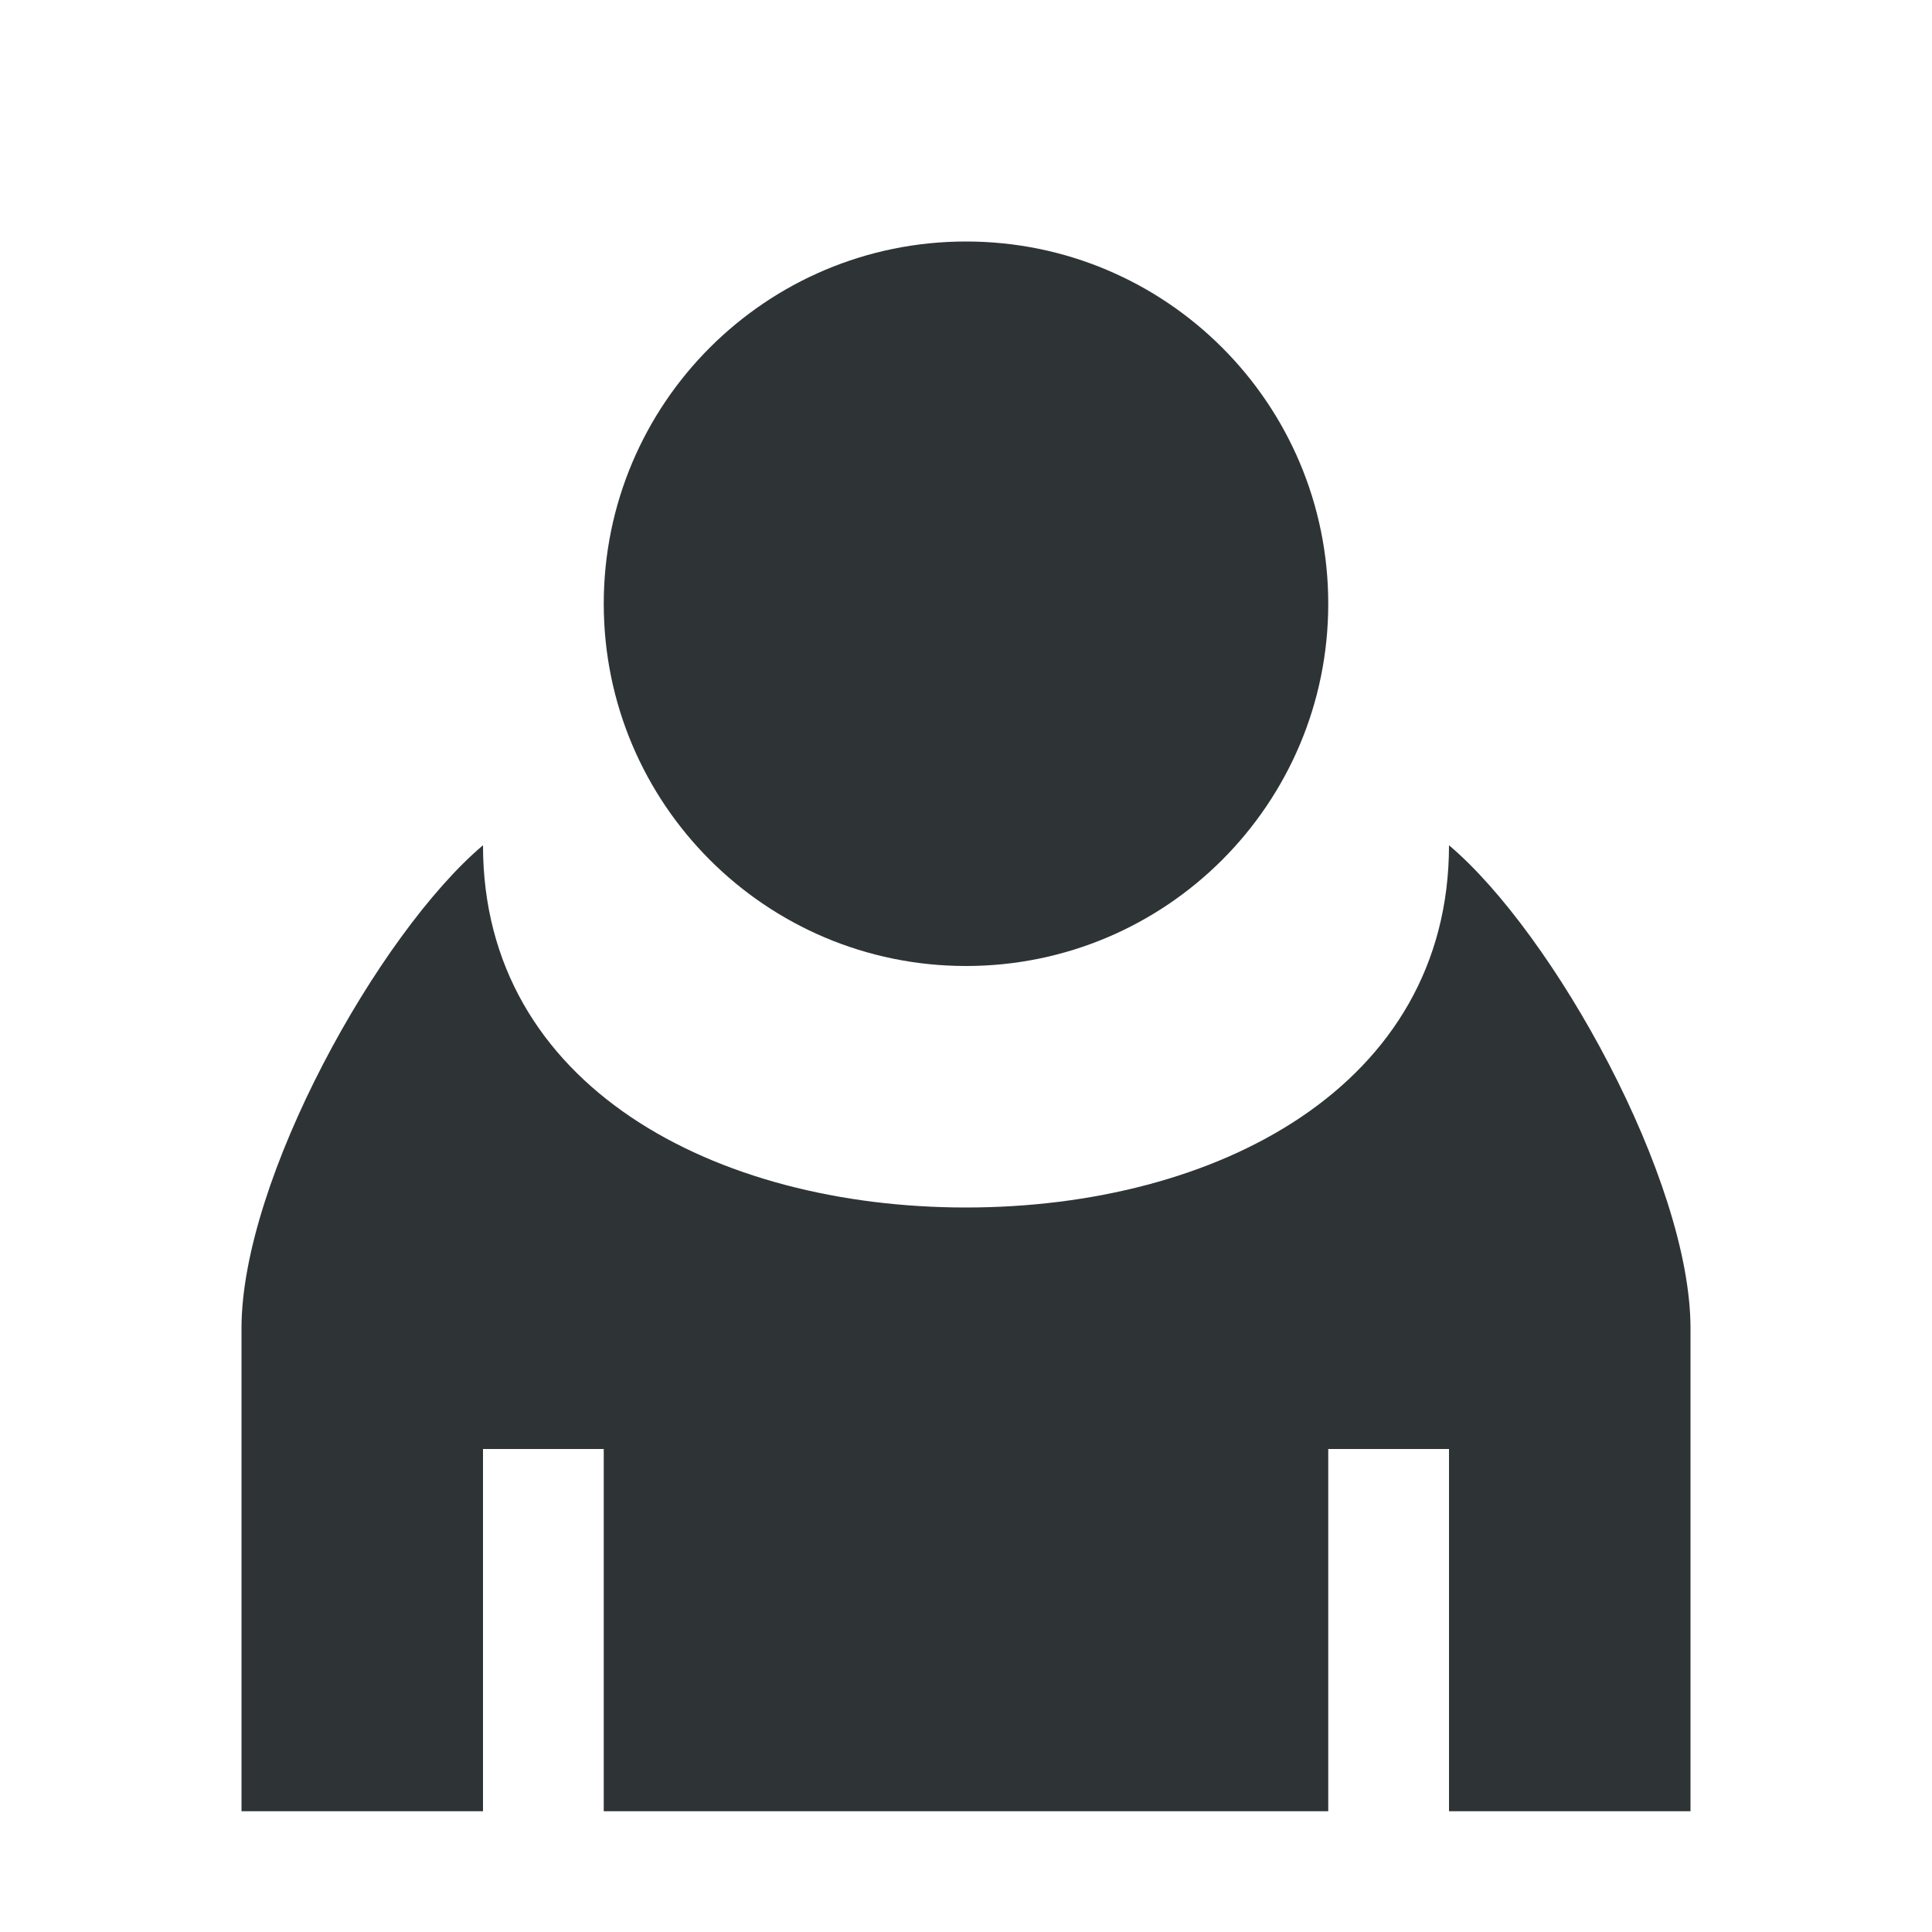
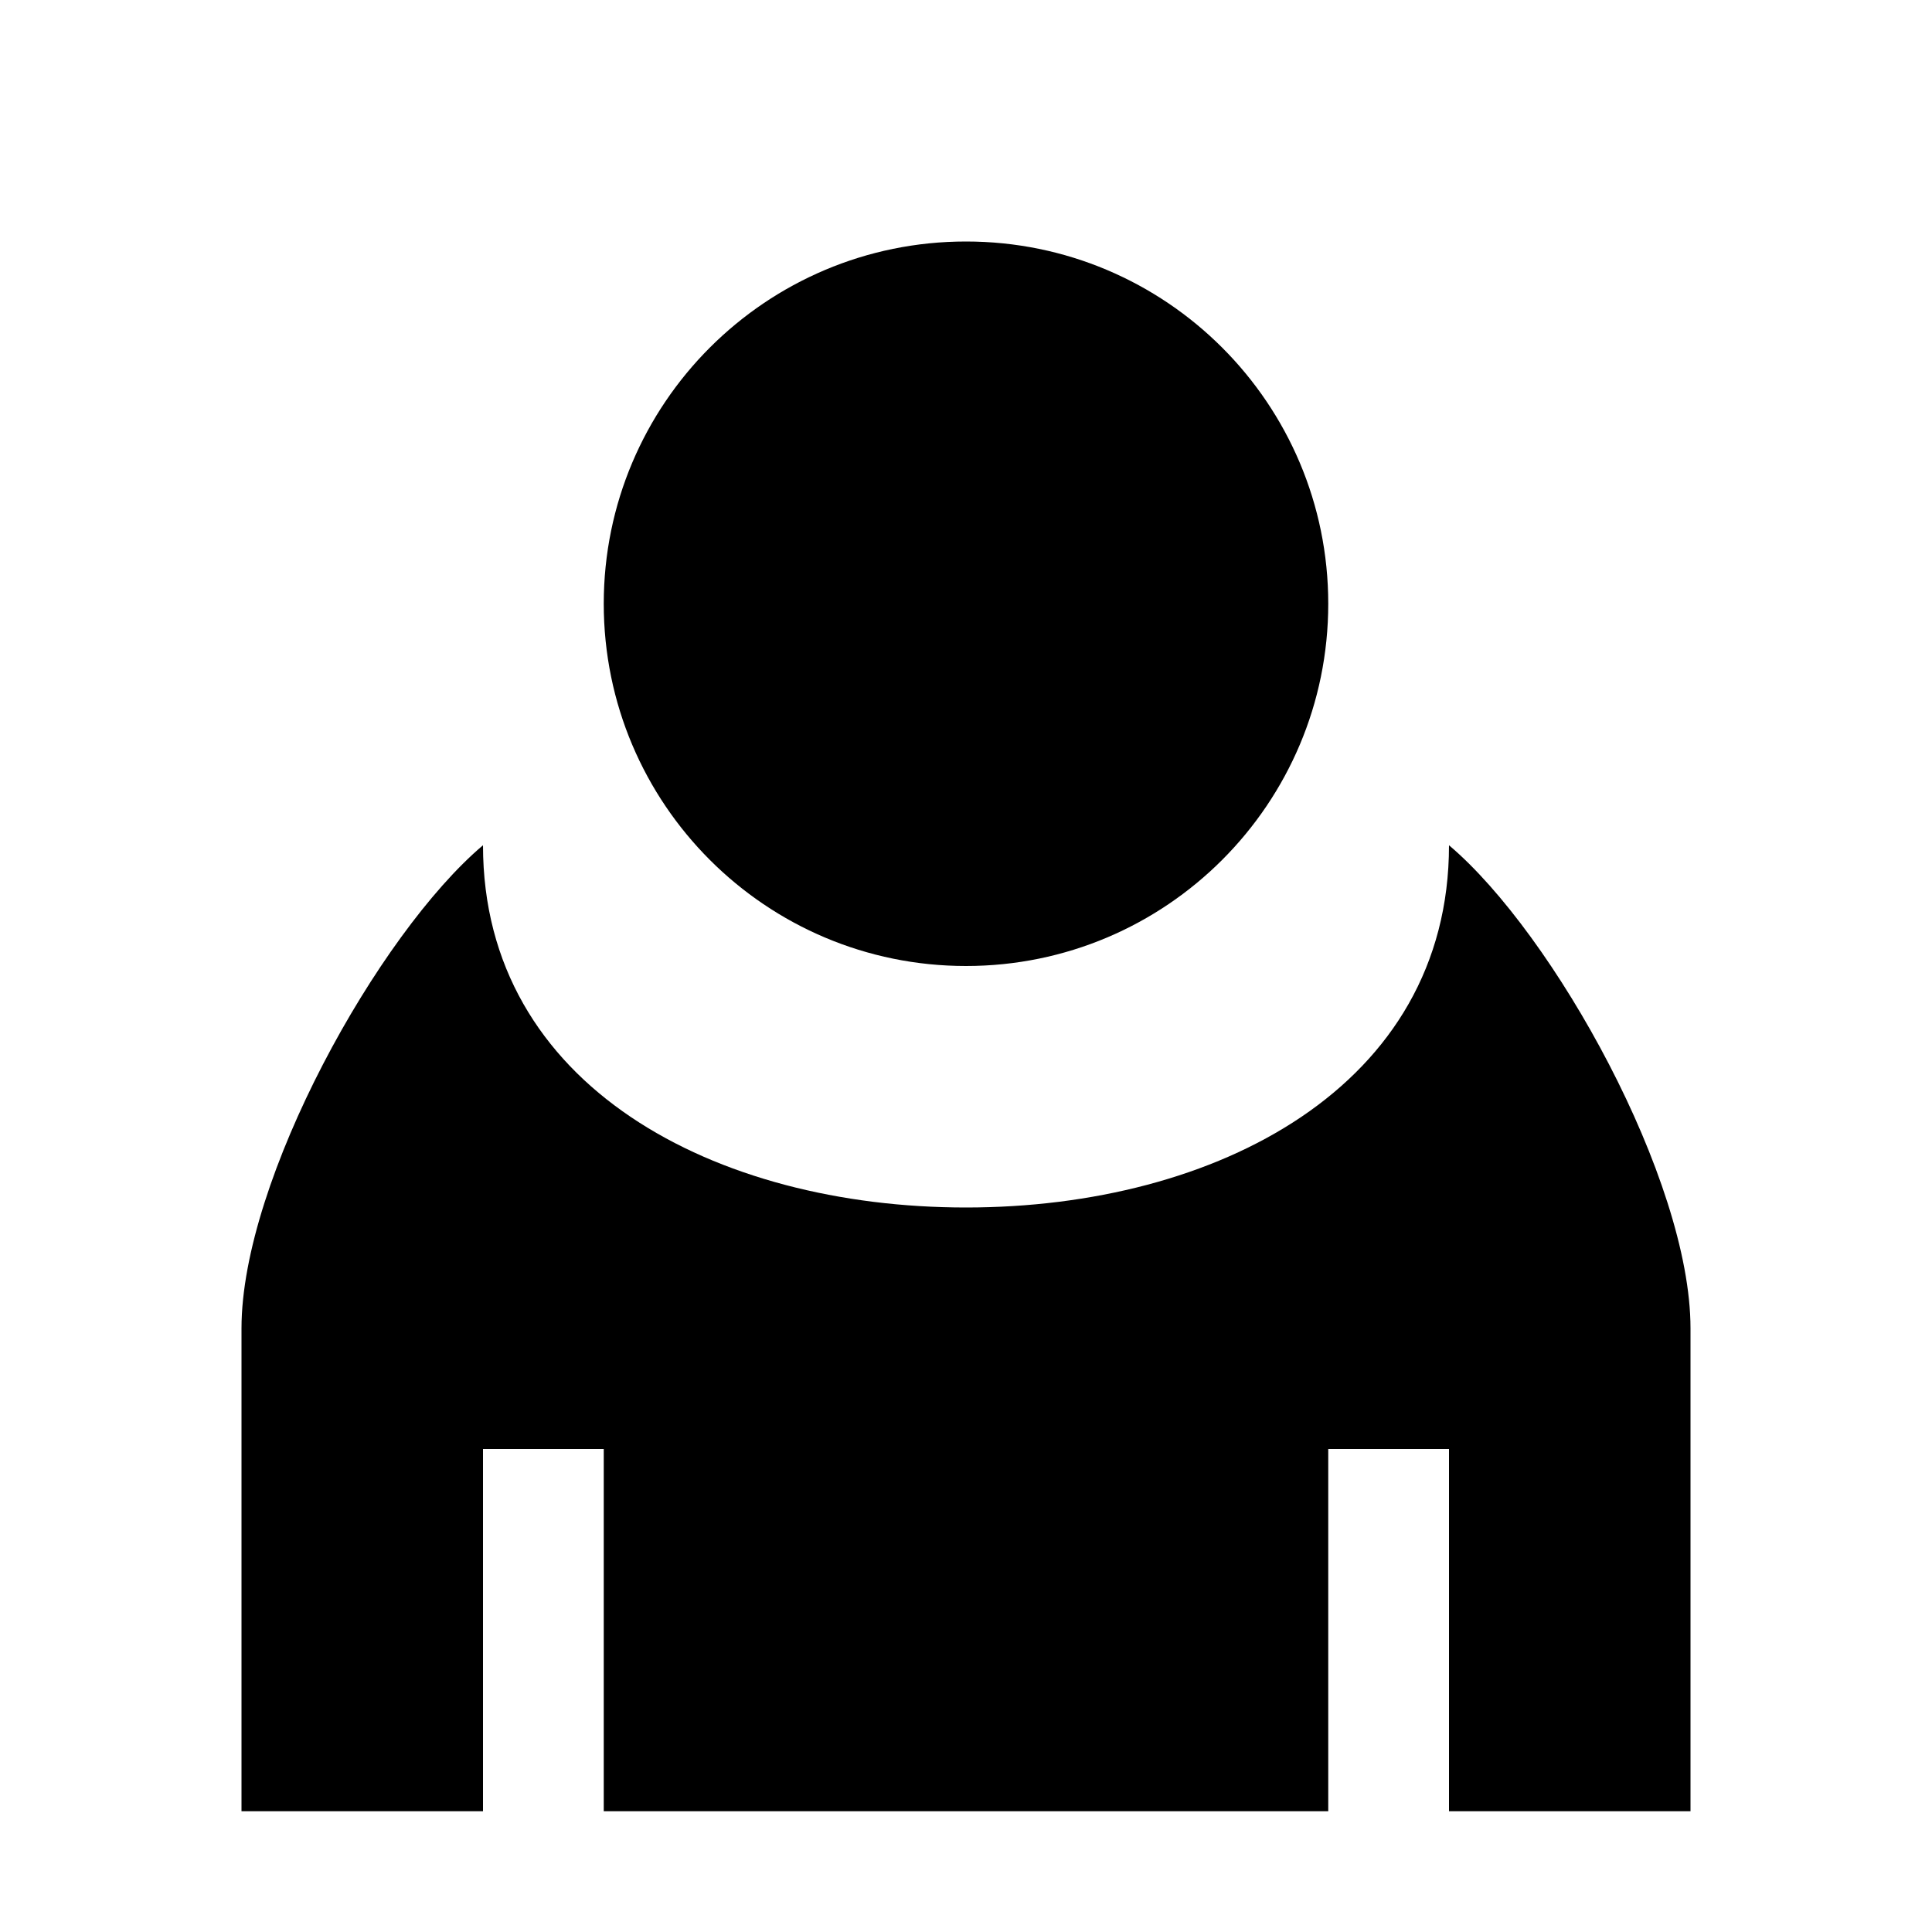
<svg xmlns="http://www.w3.org/2000/svg" height="16px" width="16px" version="1.1" id="svg6494">
  <defs id="defs6508" />
  <g id="g6502">
-     <path style="color:black;fill:#2e3436;fill-opacity:1;fill-rule:nonzero;stroke:none;stroke-width:4;marker:none;visibility:visible;display:inline;overflow:visible;enable-background:accumulate" d="M 8,2 C 6.343,2 5,3.343 5,5 5,6.657 6.343,8 8,8 9.657,8 11,6.657 11,5 11,3.343 9.657,2 8,2 z M 4,7 C 3.133,7.733 2,9.771 2,11 l 0,4 2,0 0,-3 1,0 0,3 1,0 4,0 1,0 0,-3 1,0 0,3 2,0 0,-4 C 14,9.771 12.867,7.733 12,7 12,9 10.071,10 8,10 5.929,10 4,9 4,7 z" id="rect6402" />
+     <path style="color:black;fill:ButtonText;fill-opacity:1;fill-rule:nonzero;stroke:none;stroke-width:4;marker:none;visibility:visible;display:inline;overflow:visible;enable-background:accumulate" d="M 8,2 C 6.343,2 5,3.343 5,5 5,6.657 6.343,8 8,8 9.657,8 11,6.657 11,5 11,3.343 9.657,2 8,2 z M 4,7 C 3.133,7.733 2,9.771 2,11 l 0,4 2,0 0,-3 1,0 0,3 1,0 4,0 1,0 0,-3 1,0 0,3 2,0 0,-4 C 14,9.771 12.867,7.733 12,7 12,9 10.071,10 8,10 5.929,10 4,9 4,7 z" id="rect6402" />
  </g>
</svg>
